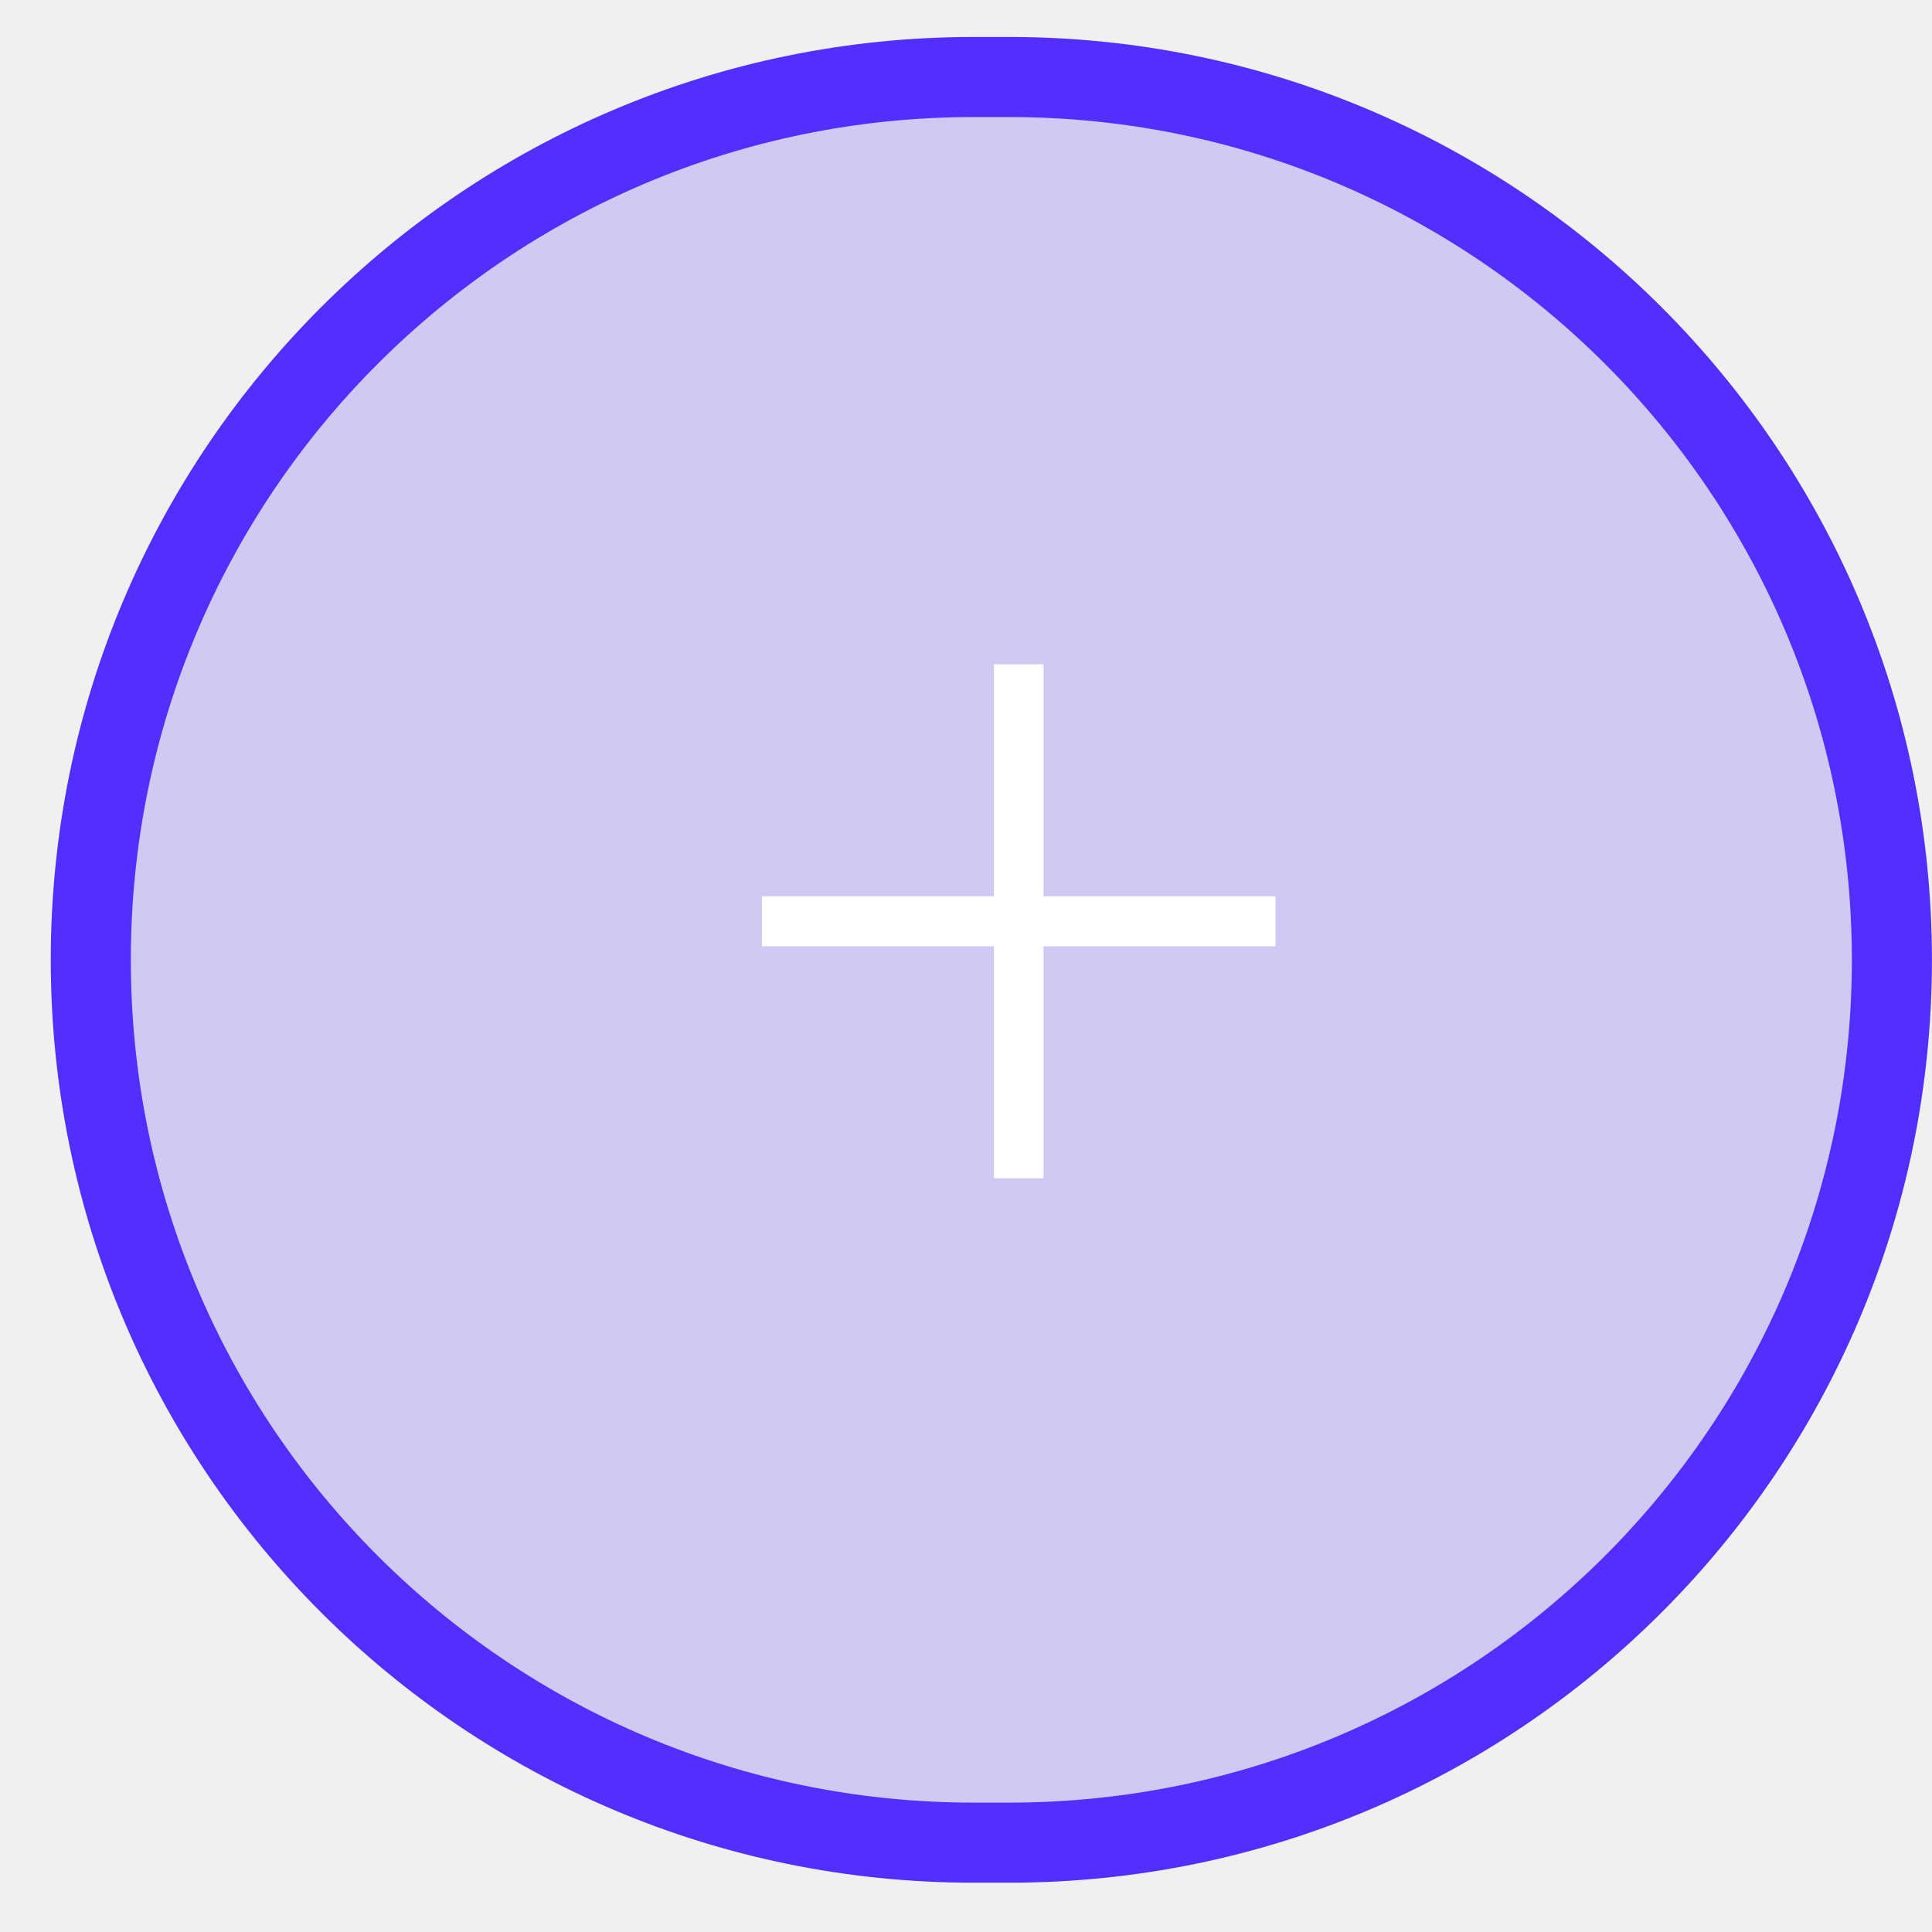
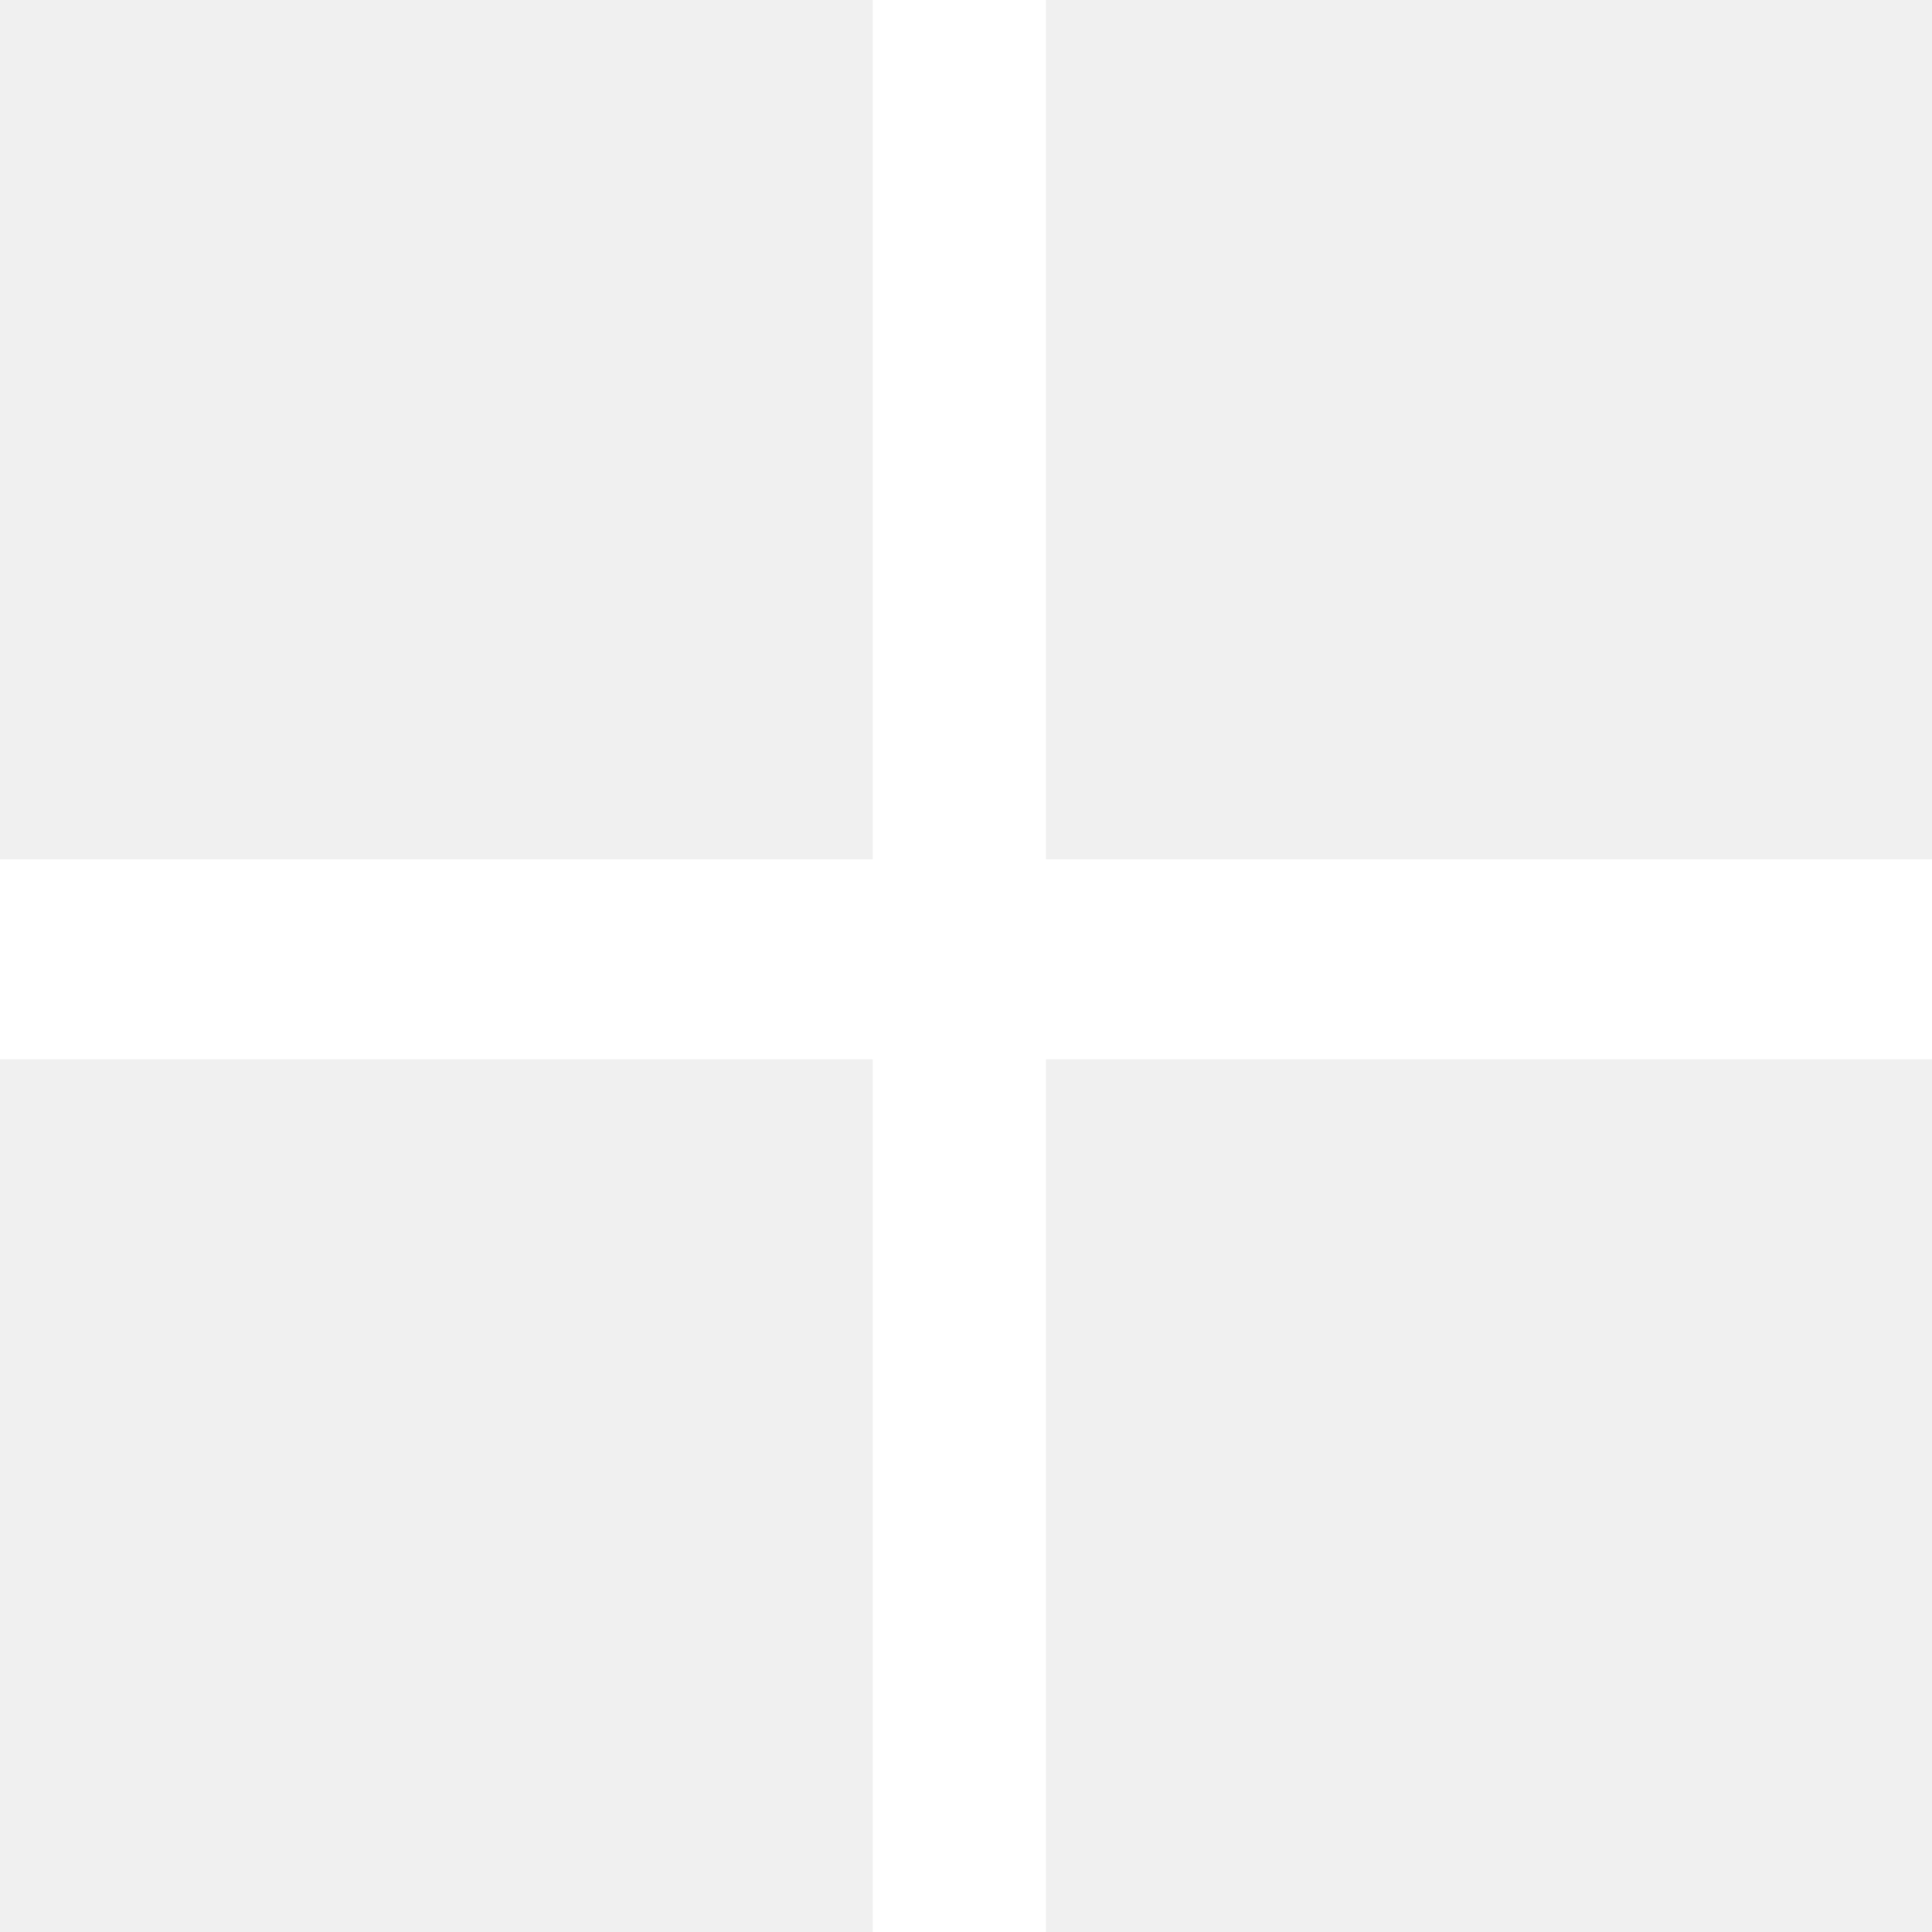
- <svg xmlns="http://www.w3.org/2000/svg" width="29" height="29" fill="none" viewBox="0 0 29 29">
-   <rect width="27.035" height="26.503" x="1.363" y="1.156" fill="#522EFF" fill-opacity=".2" rx="13.251" />
-   <rect width="27.035" height="26.503" x="1.363" y="1.156" stroke="#522EFF" stroke-width="1.202" rx="13.251" />
-   <path fill="#fff" d="M14.92 17.686V9.971h.743v7.715zm-3.483-3.482v-.75h7.709v.75z" />
+ <svg xmlns="http://www.w3.org/2000/svg" id="Layer_1" version="1.1" viewBox="0 0 29 29">
+   <defs>
+     <style>
+       .st0 {
+         fill: #fff;
+       }
+     </style>
+   </defs>
+   <path class="st0" d="M13.1,29.1V0h2.6v29.1h-2.6ZM-.1,15.9v-3h29.1v3S-.1,15.9-.1,15.9Z" />
</svg>
